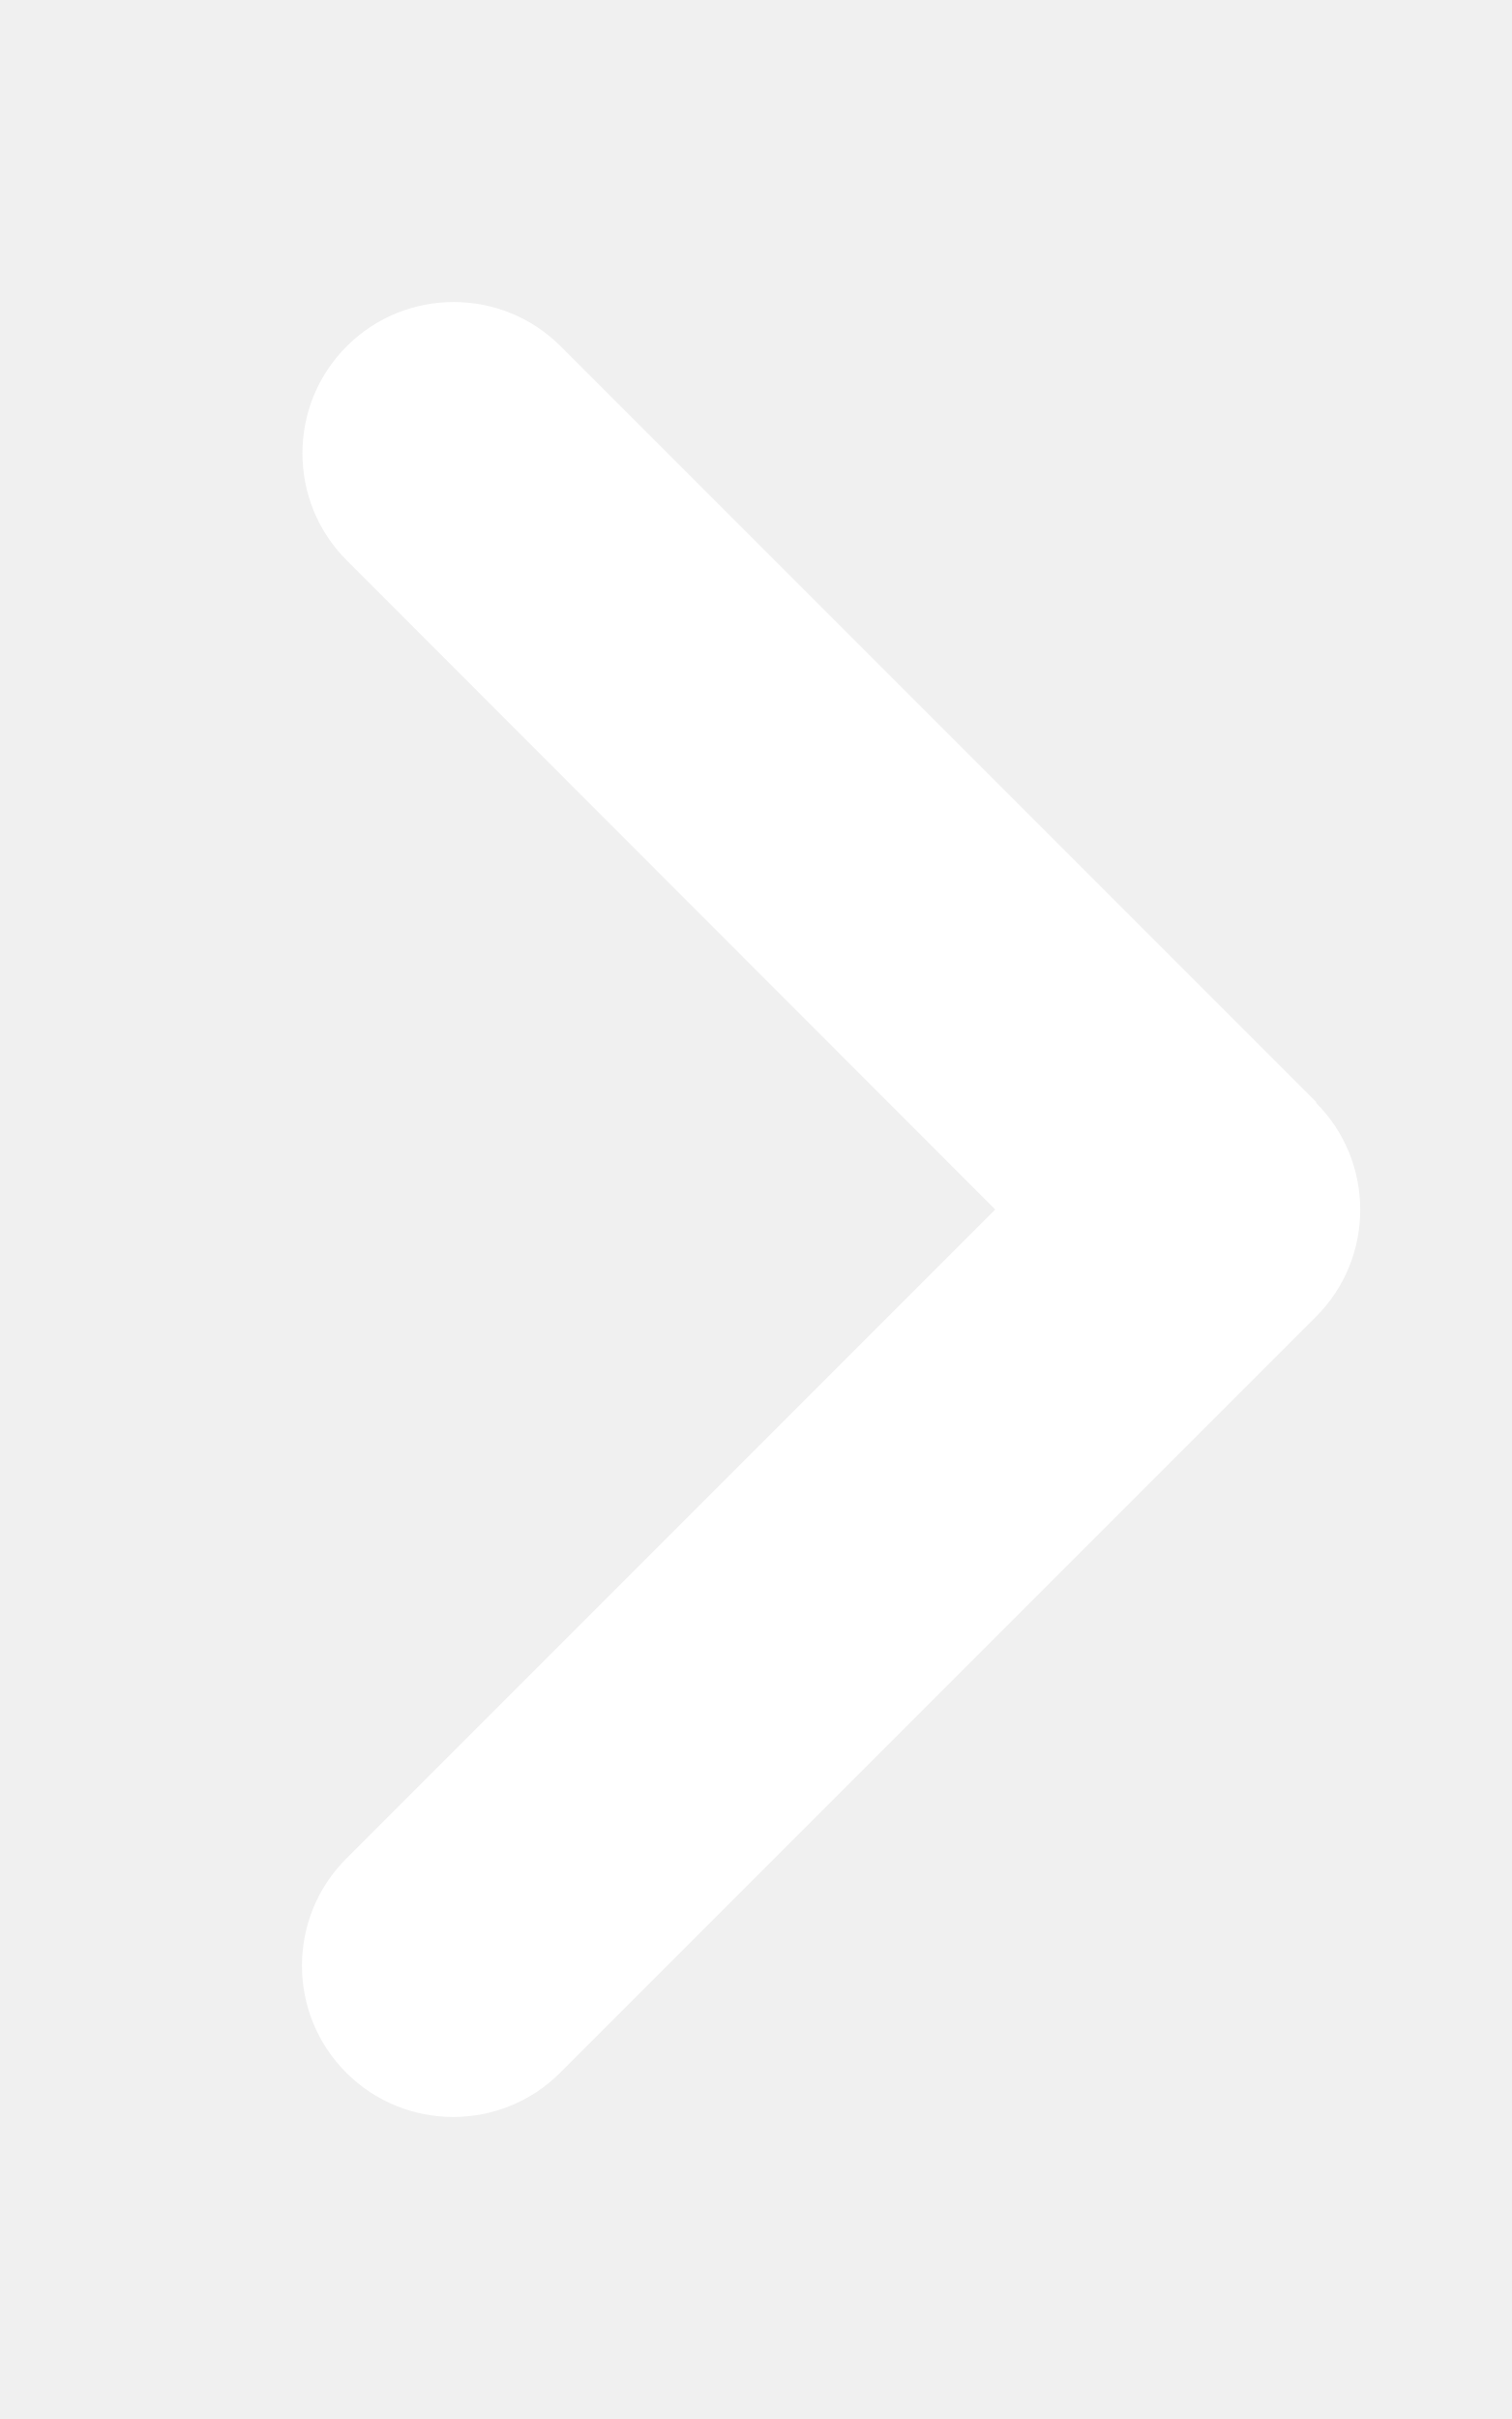
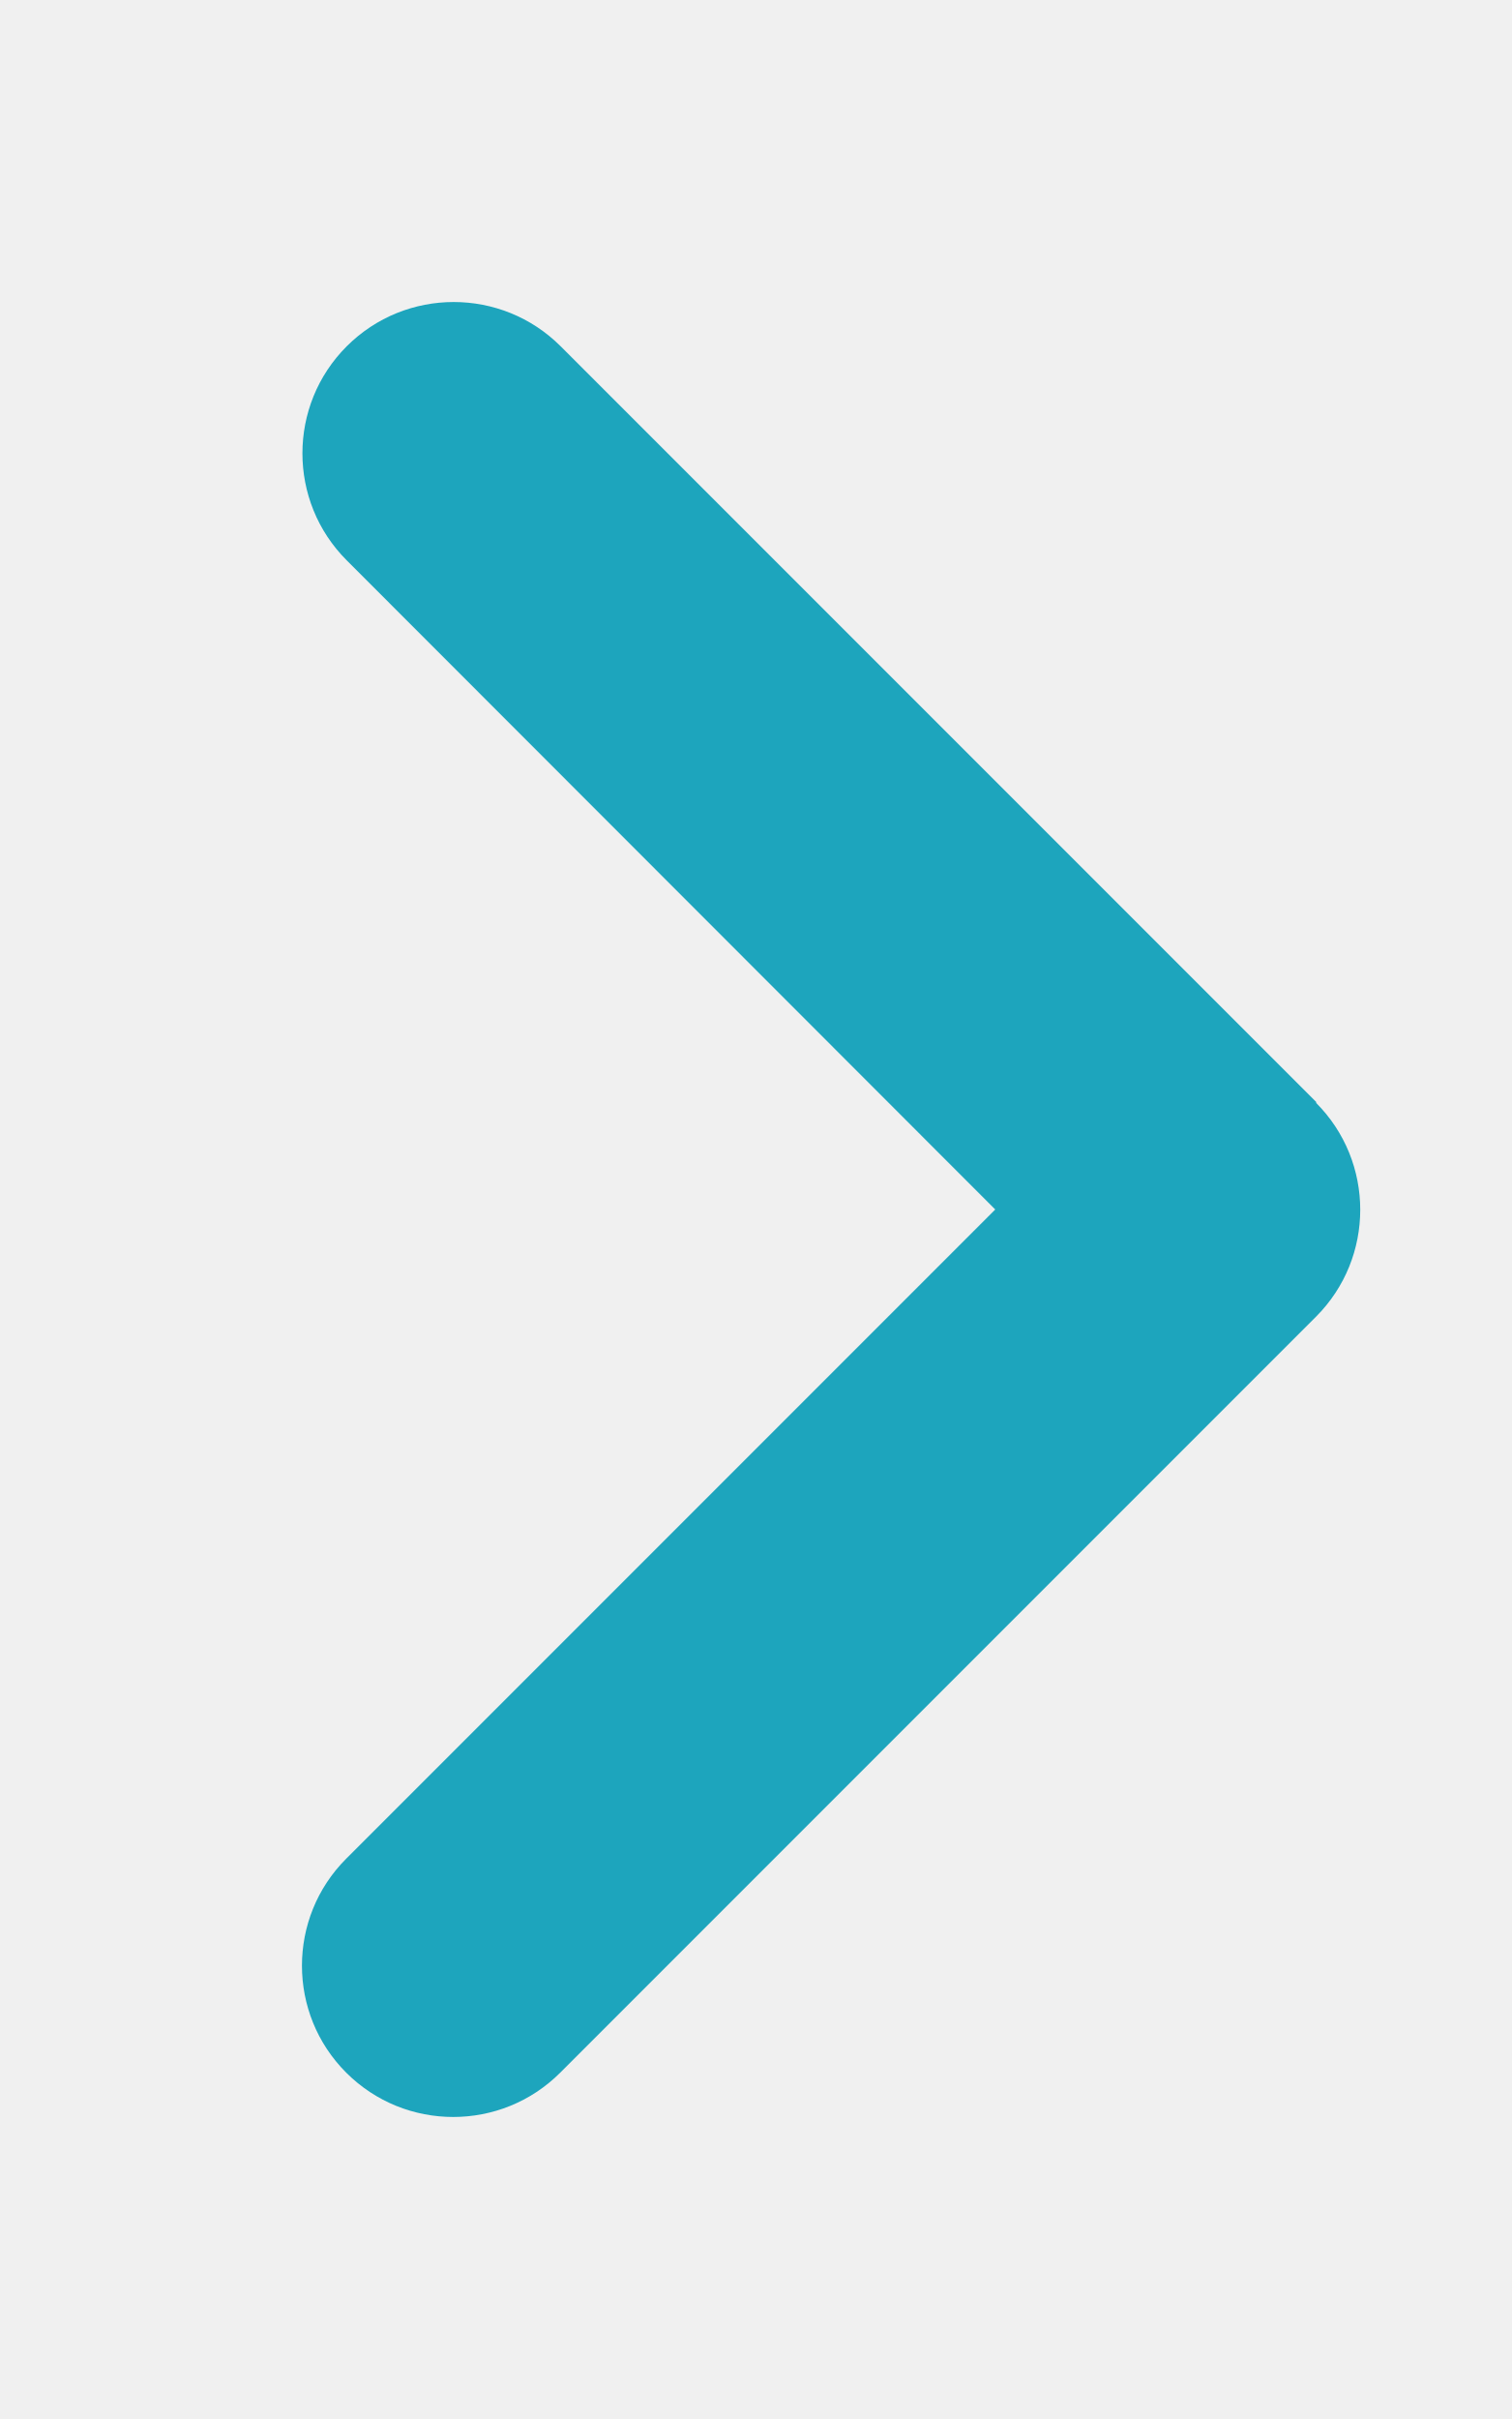
<svg xmlns="http://www.w3.org/2000/svg" height="16" width="10" viewBox="0 0 320 512">
-   <path fill="#ffffff" d="M278.6 233.4c12.5 12.5 12.5 32.8 0 45.3l-160 160c-12.5 12.5-32.8 12.5-45.3 0s-12.5-32.8 0-45.3L210.7 256 73.4 118.6c-12.5-12.5-12.5-32.8 0-45.3s32.8-12.5 45.3 0l160 160z" />
+   <path fill="#1DA5BD" d="M278.6 233.4c12.5 12.5 12.5 32.8 0 45.3l-160 160c-12.5 12.5-32.8 12.5-45.3 0s-12.5-32.8 0-45.3L210.7 256 73.4 118.6c-12.5-12.5-12.5-32.8 0-45.3s32.8-12.5 45.3 0l160 160z" />
</svg>
